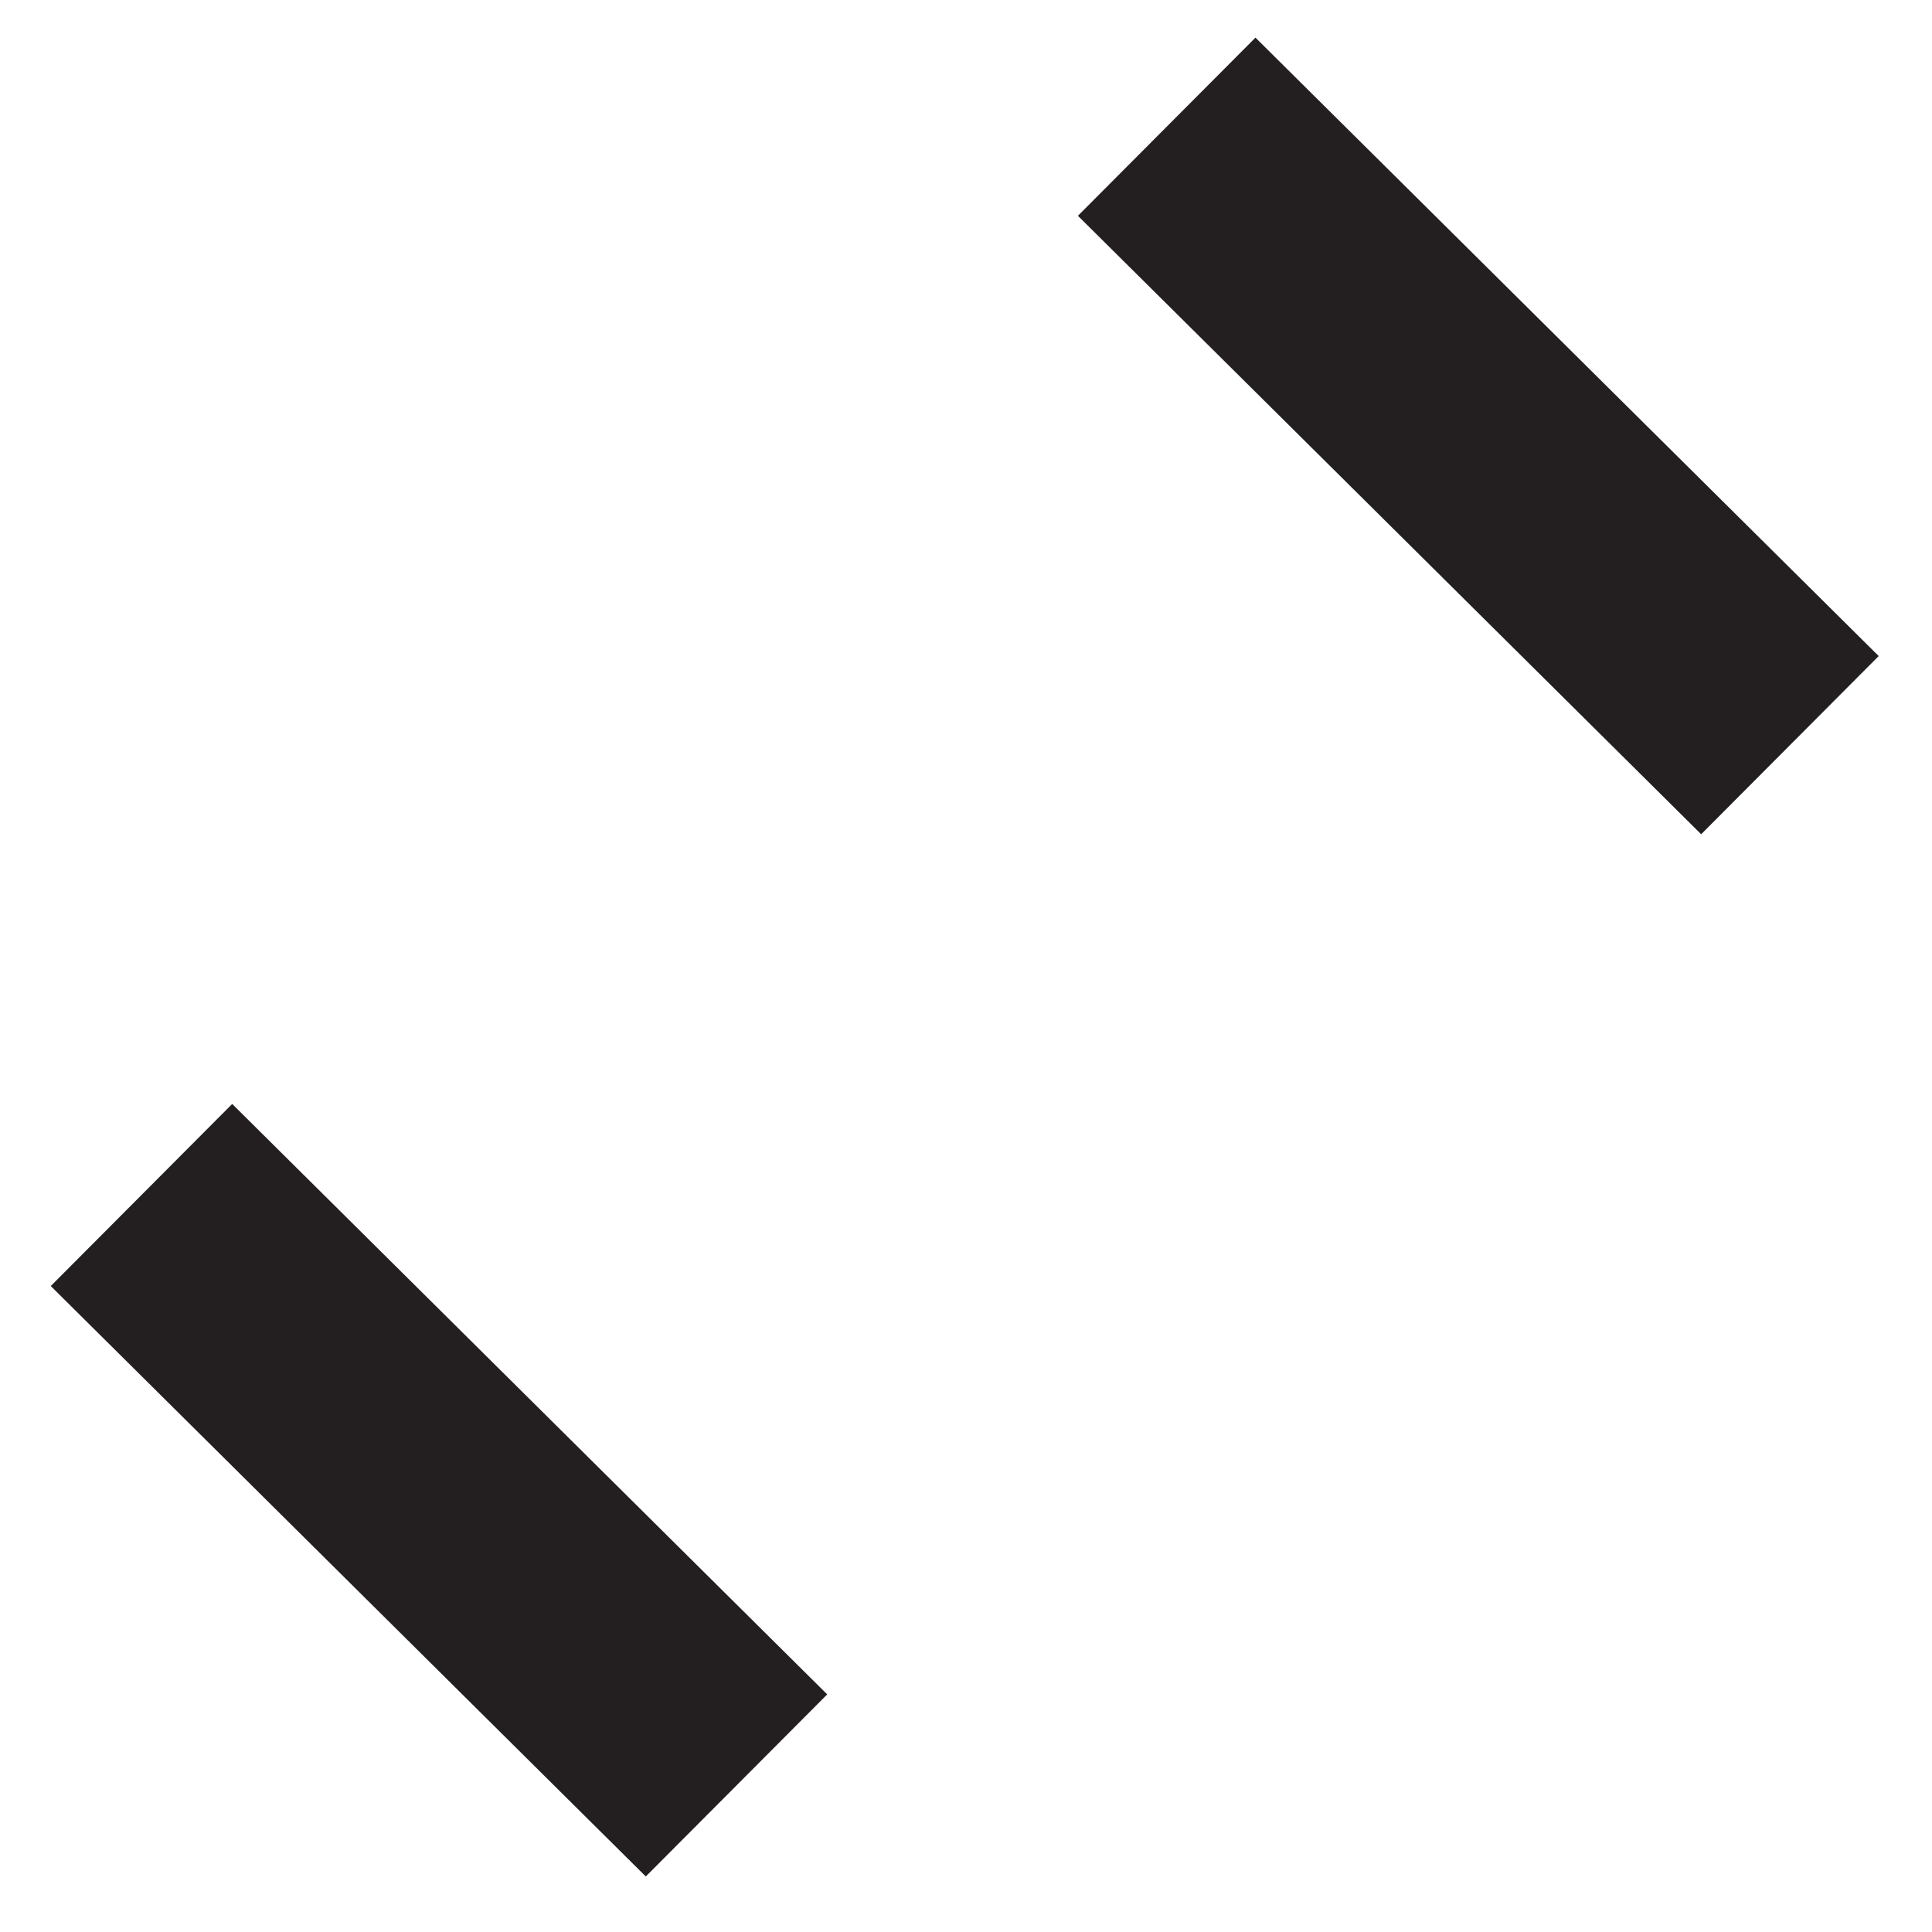
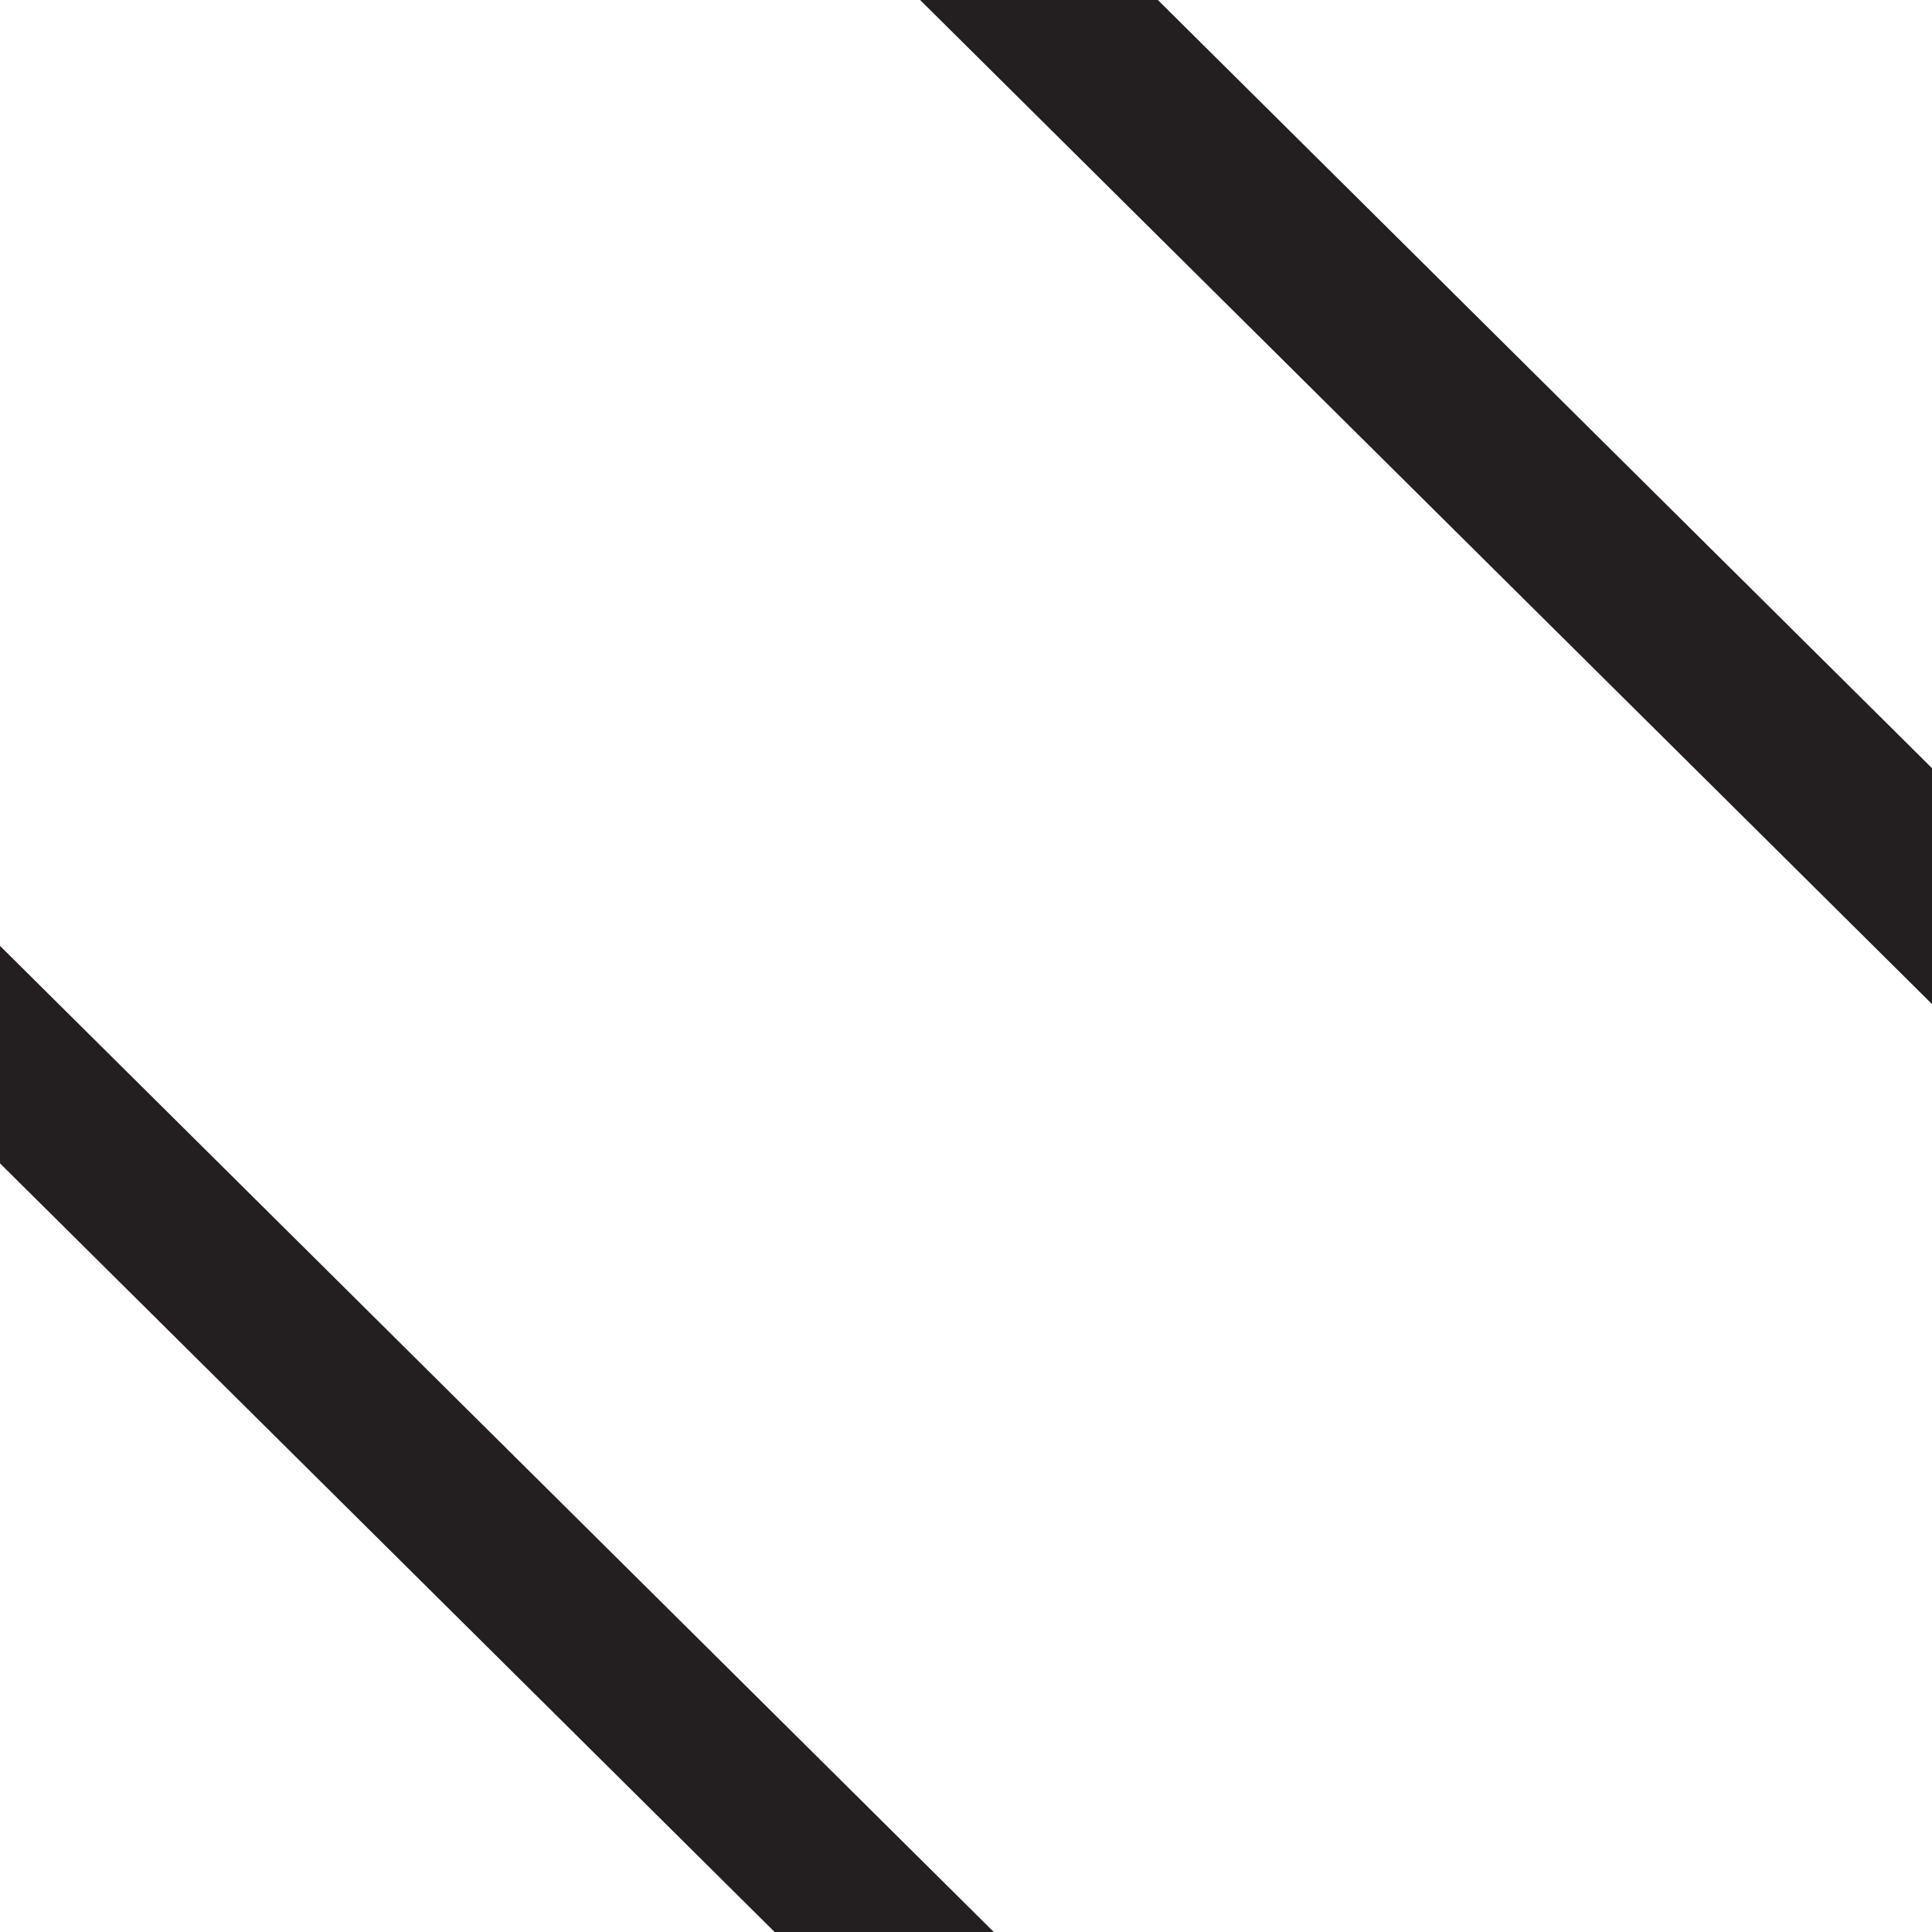
- <svg xmlns="http://www.w3.org/2000/svg" id="singleFormation" width="100%" height="100%" viewBox="0 0 45 45" version="1.1" xml:space="preserve" style="fill-rule:evenodd;clip-rule:evenodd;">
-   <g transform="matrix(1.13937,1.13058,1.1329,-1.13704,10.1699,24.957)">
-     <path d="M-1.769,-4.289L10.395,-4.289" style="fill:none;fill-rule:nonzero;stroke:rgb(35,31,32);stroke-width:3.73px;" />
+ <svg xmlns="http://www.w3.org/2000/svg" id="singleFormation" width="100%" height="100%" viewBox="0 0 175 175" version="1.1" xml:space="preserve" style="fill-rule:evenodd;clip-rule:evenodd;">
+   <g>
+     <g transform="matrix(9.46777,9.39474,4.41602,-4.4116,17.957,75.6287)">
+       <path d="M-1.769,-4.289L10.395,-4.289" style="fill:none;fill-rule:nonzero;stroke:rgb(35,31,32);stroke-width:2.24px;" />
+     </g>
+     <g transform="matrix(8.54717,8.48125,4.41334,-4.41426,120.194,-11.8346)">
+       <path d="M-1.769,-4.289L10.395,-4.289" style="fill:none;fill-rule:nonzero;stroke:rgb(35,31,32);stroke-width:2.43px;" />
+     </g>
  </g>
-   <g transform="matrix(1.19341,1.1842,1.1329,-1.13704,34.1446,0.169534)">
-     <path d="M-1.769,-4.289L10.395,-4.289" style="fill:none;fill-rule:nonzero;stroke:rgb(35,31,32);stroke-width:3.65px;" />
+   <g transform="matrix(6.24844,0,0,6.23567,-1267.85,-1674.08)">
+     <rect x="204.75" y="270.308" width="24.32" height="24.384" style="fill:none;stroke:rgb(35,31,32);stroke-opacity:0;stroke-width:3.74px;" />
  </g>
</svg>
